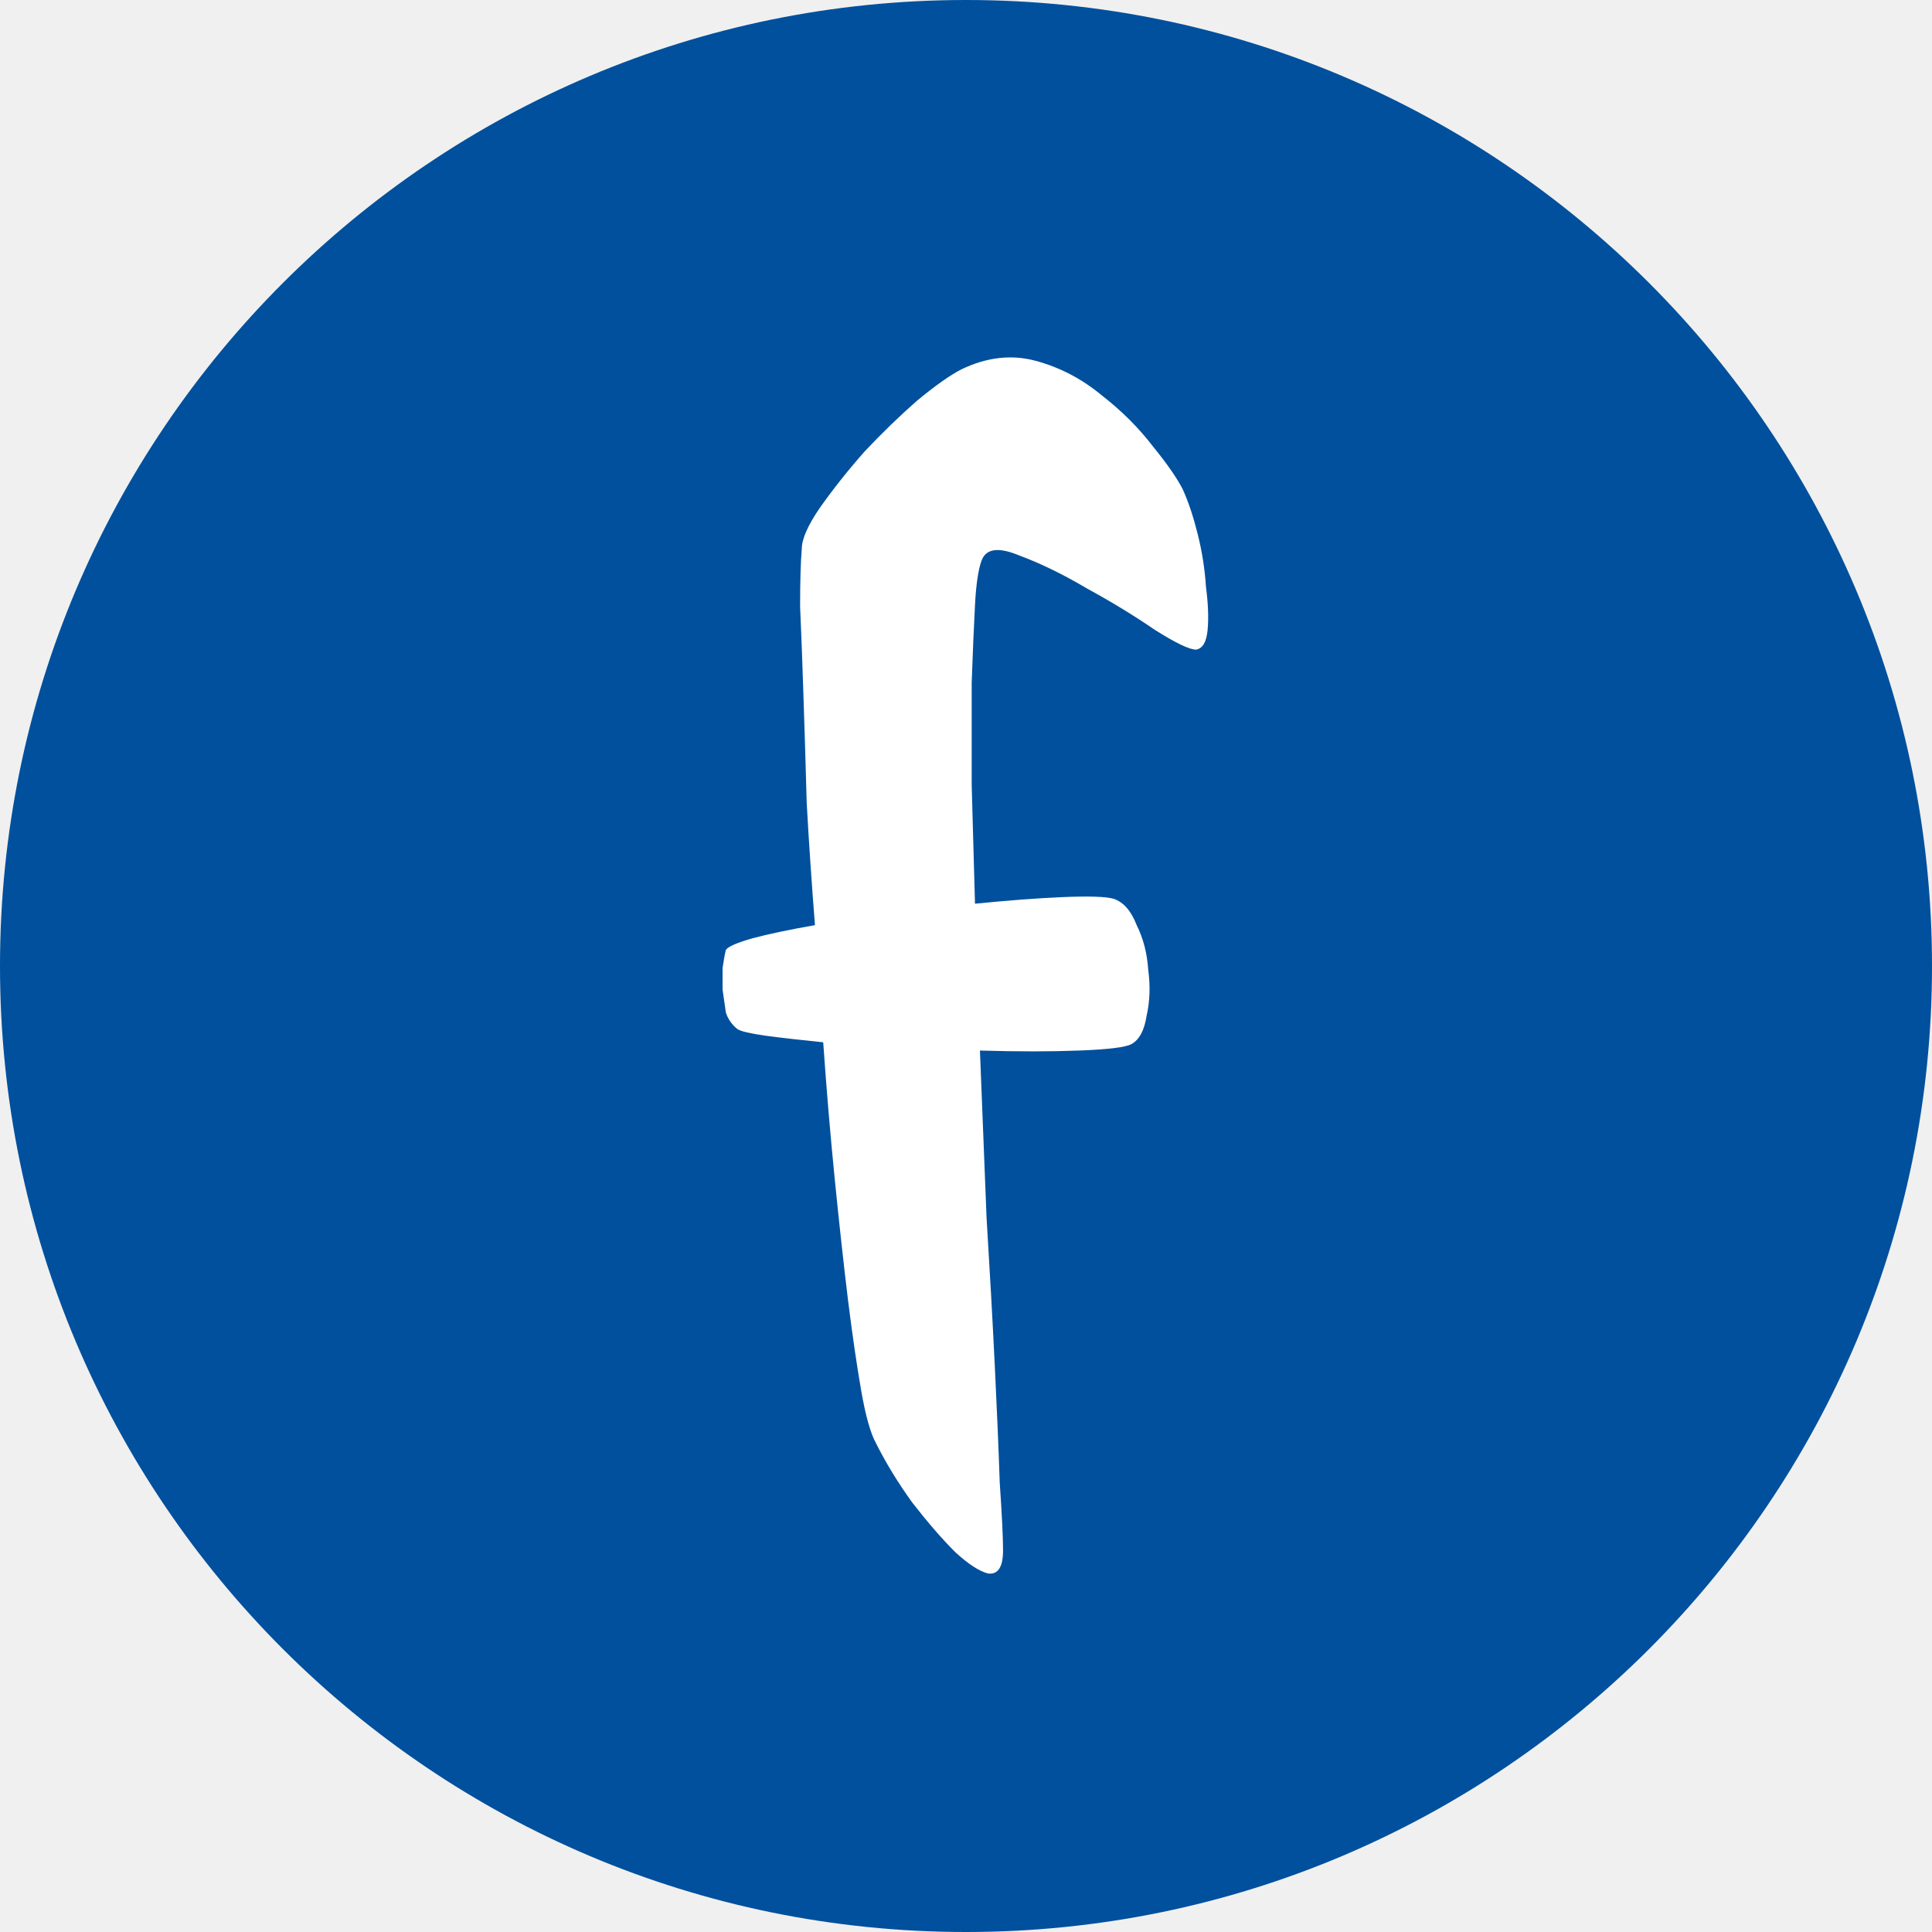
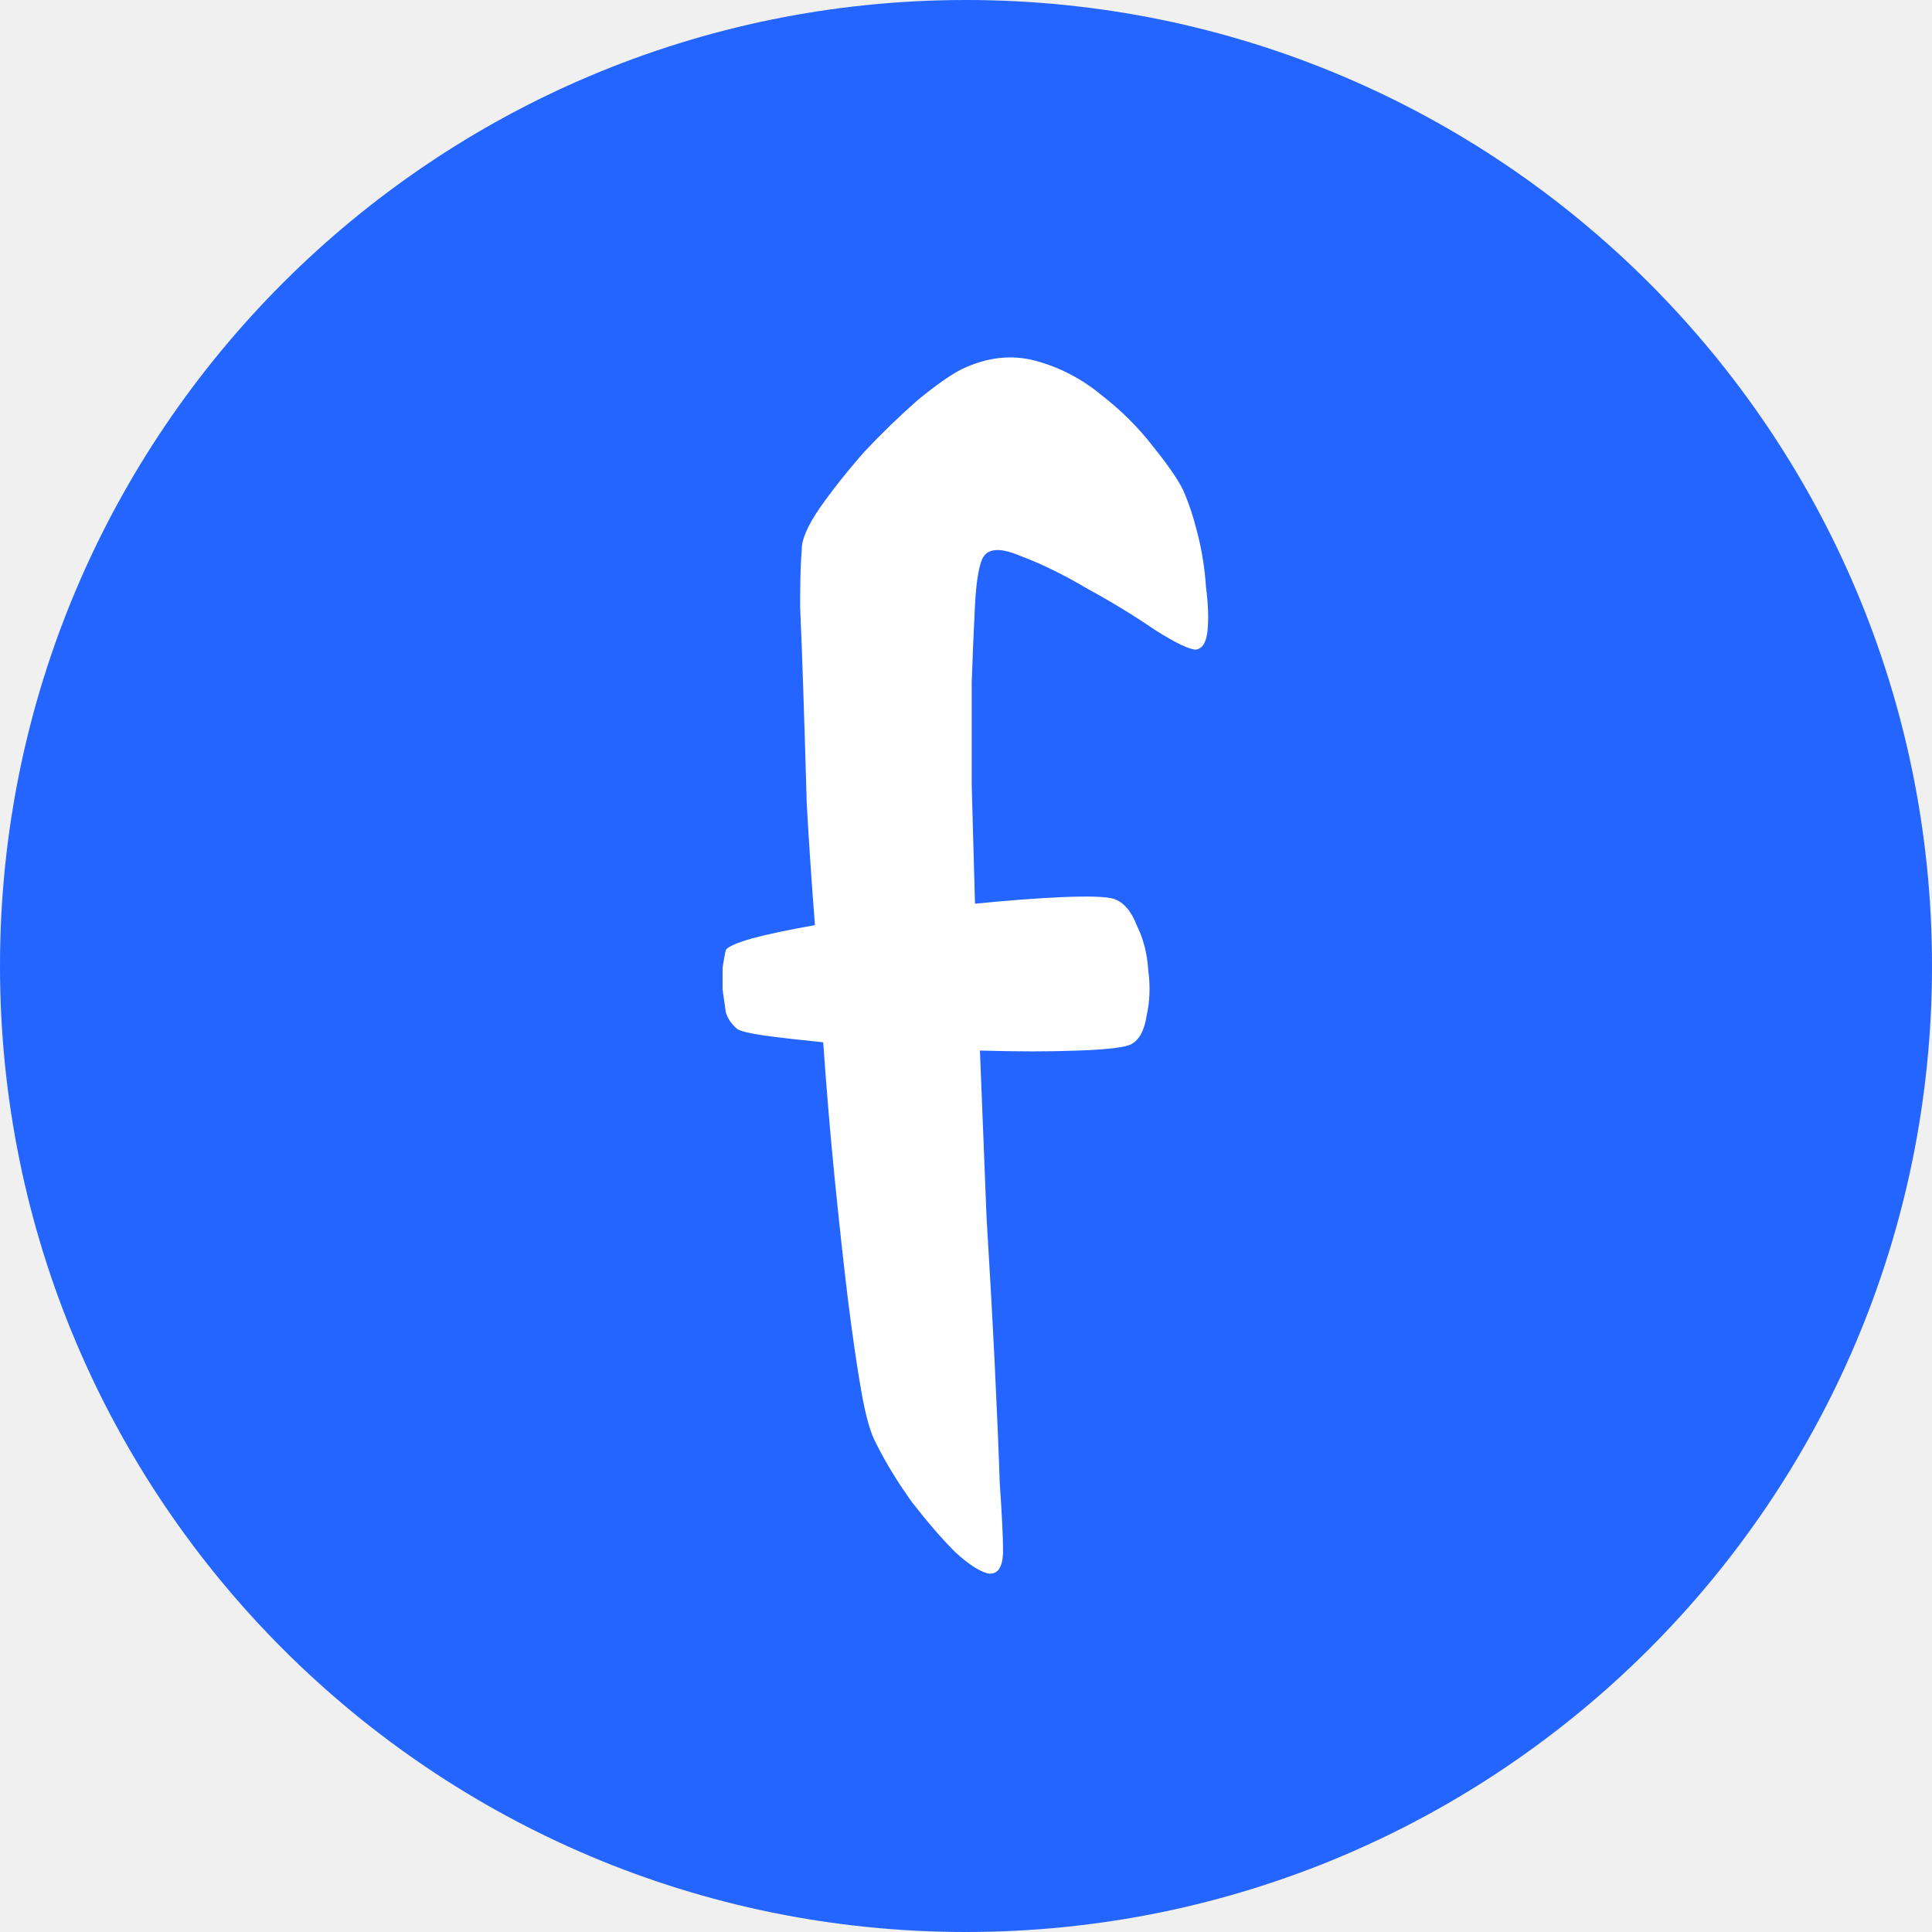
<svg xmlns="http://www.w3.org/2000/svg" width="1000" height="1000" viewBox="0 0 1000 1000" fill="none">
-   <rect width="1000" height="1000" rx="500" fill="#00509D" />
+   <rect width="1000" height="1000" rx="500" fill="#2465FF" />
  <path d="M612.252 253.417C615.099 259.679 617.661 267.364 619.938 276.473C622.215 285.582 623.638 294.691 624.208 303.8C625.346 312.339 625.631 319.74 625.062 326.002C624.492 332.265 622.5 335.68 619.084 336.25C615.668 336.25 608.552 332.834 597.735 326.002C586.918 318.601 575.248 311.485 562.723 304.654C550.199 297.253 538.528 291.56 527.711 287.575C516.894 283.02 510.348 283.874 508.07 290.136C506.362 294.691 505.224 302.376 504.654 313.193C504.085 324.01 503.516 337.388 502.947 353.329C502.947 368.7 502.947 386.348 502.947 406.274C503.516 425.63 504.085 446.125 504.654 467.758C521.734 466.05 536.82 464.912 549.914 464.342C563.577 463.773 572.401 464.058 576.386 465.196C581.51 466.904 585.495 471.459 588.342 478.86C591.757 485.691 593.75 493.377 594.319 501.916C595.458 510.456 595.173 518.426 593.465 525.827C592.327 533.228 589.765 538.067 585.78 540.344C582.933 542.052 573.825 543.191 558.453 543.76C543.652 544.329 526.573 544.329 507.216 543.76C508.355 572.794 509.494 601.544 510.632 630.009C512.34 657.905 513.763 683.523 514.902 706.865C516.04 730.206 516.894 750.416 517.464 767.495C518.602 784.005 519.172 795.675 519.172 802.507C519.172 811.046 516.61 815.032 511.486 814.462C506.932 813.324 501.239 809.623 494.407 803.361C487.575 796.529 480.175 787.99 472.204 777.742C464.803 767.495 458.541 757.248 453.417 747C450.571 741.876 448.009 732.768 445.732 719.674C443.455 706.58 441.177 690.924 438.9 672.706C436.623 653.92 434.346 633.14 432.069 610.368C429.791 587.596 427.799 563.97 426.091 539.49C414.705 538.351 404.742 537.213 396.203 536.074C388.233 534.936 383.393 533.797 381.686 532.658C378.839 530.381 376.847 527.535 375.708 524.119C375.139 520.134 374.569 516.149 374 512.164C374 508.179 374 504.478 374 501.062C374.569 497.077 375.139 493.946 375.708 491.669C376.847 489.961 381.401 487.968 389.371 485.691C397.911 483.414 408.727 481.137 421.821 478.86C420.113 457.226 418.69 436.162 417.551 415.667C416.982 395.172 416.413 376.385 415.844 359.306C415.274 341.658 414.705 326.572 414.136 314.047C414.136 300.953 414.42 290.99 414.99 284.159C414.99 279.035 418.121 271.919 424.383 262.81C431.215 253.132 438.9 243.454 447.44 233.776C456.549 224.098 465.657 215.273 474.766 207.303C484.444 199.333 492.13 193.925 497.823 191.078C510.917 184.816 523.726 183.393 536.251 186.808C548.775 190.224 560.161 196.202 570.409 204.741C580.656 212.712 589.48 221.536 596.881 231.214C604.282 240.323 609.406 247.724 612.252 253.417Z" fill="white" />
</svg>
